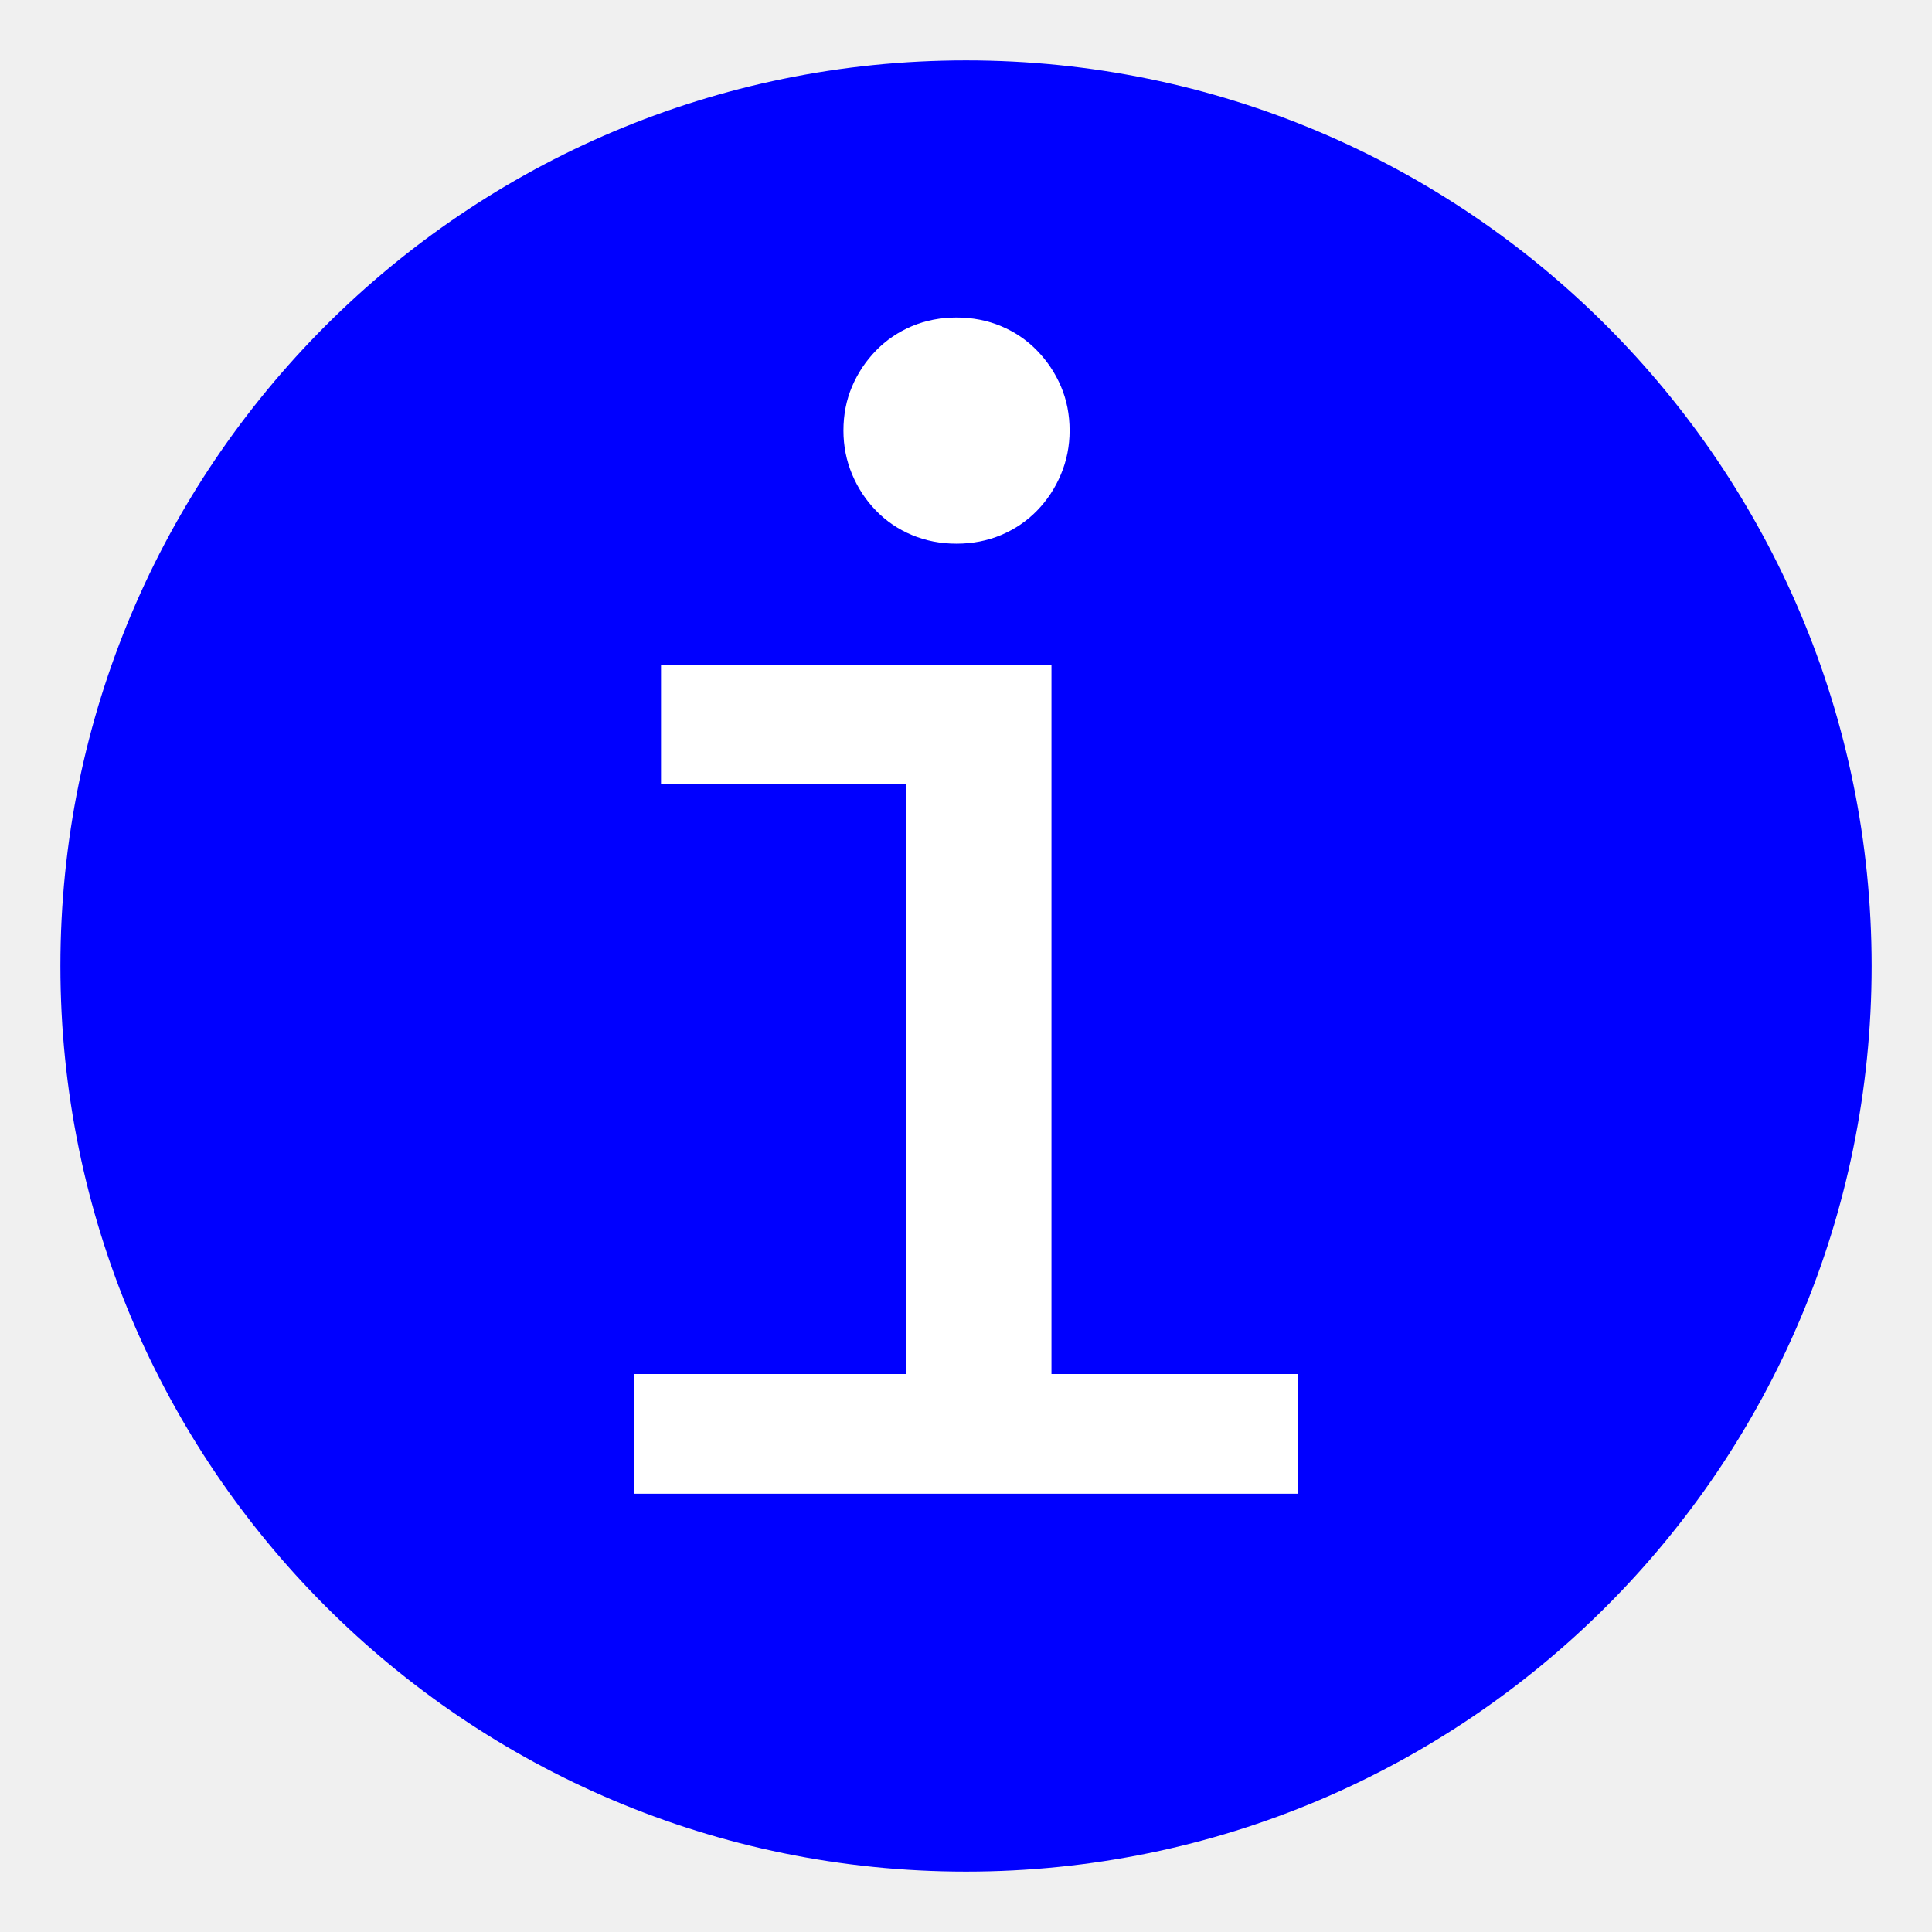
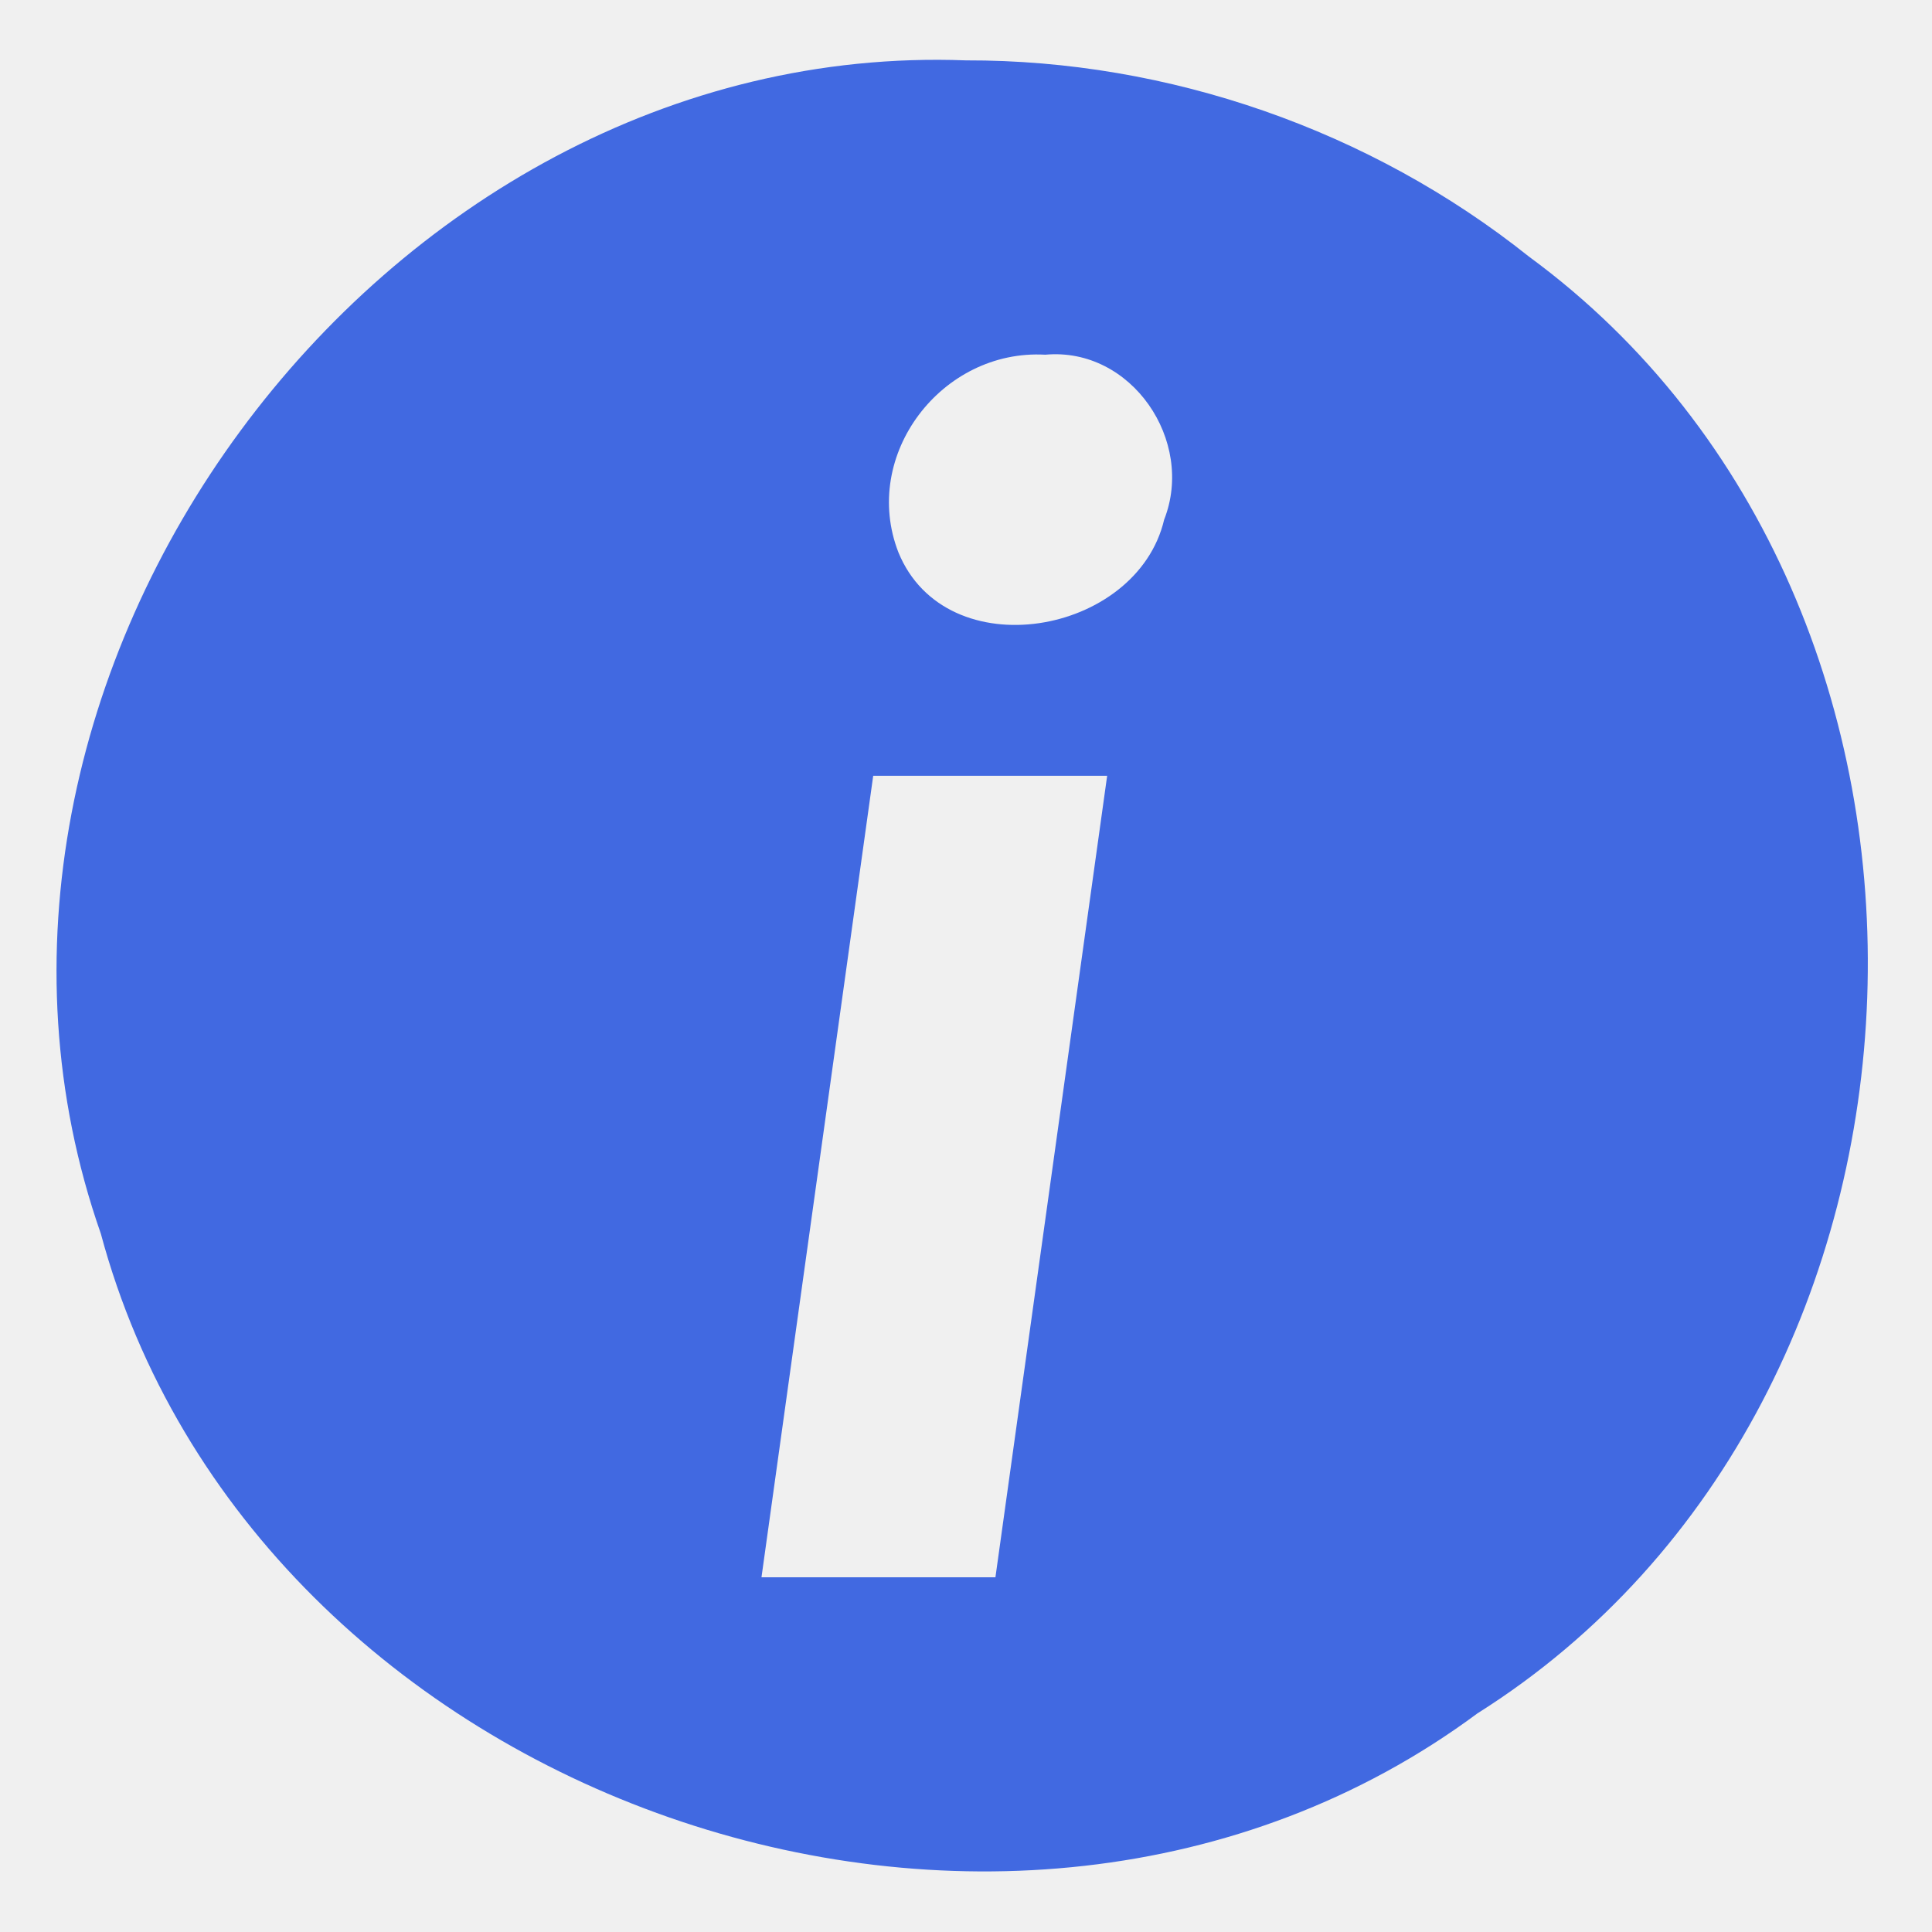
- <svg xmlns="http://www.w3.org/2000/svg" width="64px" height="64px" id="svg3002" version="1.1">
-   <defs id="defs3004" />
-   <g id="layer1">
-     <path style="fill:#0000ff;fill-opacity:1" id="path3012" d="m 58,15 a 12.818,12.818 0 1 1 -25.636,0 12.818,12.818 0 1 1 25.636,0 z" transform="matrix(2.340425,0,0,2.340425,-73.74468,-3.106383)" />
-     <g style="font-size:56px;font-style:normal;font-weight:normal;line-height:125%;letter-spacing:0px;word-spacing:0px;fill:#ffffff;fill-opacity:1;stroke:none;font-family:Sans" id="text3014">
-       <path d="m 30.018,25.967 -8.121,0 0,-3.938 12.934,0 0,23.488 8.176,0 0,3.965 -22.012,0 0,-3.965 9.023,0 z m 1.668,-15.449 c 0.529,3.9e-5 1.021,0.096 1.477,0.287 0.456,0.191 0.852,0.46 1.189,0.807 0.337,0.346 0.602,0.743 0.793,1.189 0.191,0.447 0.287,0.934 0.287,1.463 -2e-5,0.51 -0.096,0.994 -0.287,1.449 -0.191,0.456 -0.456,0.857 -0.793,1.203 -0.337,0.346 -0.734,0.615 -1.189,0.807 -0.456,0.191 -0.948,0.287 -1.477,0.287 -0.529,3.1e-5 -1.021,-0.096 -1.477,-0.287 -0.456,-0.191 -0.852,-0.46 -1.189,-0.807 -0.337,-0.346 -0.602,-0.747 -0.793,-1.203 -0.191,-0.456 -0.287,-0.939 -0.287,-1.449 -1.2e-5,-0.529 0.096,-1.016 0.287,-1.463 0.191,-0.447 0.456,-0.843 0.793,-1.189 0.337,-0.346 0.734,-0.615 1.189,-0.807 0.456,-0.191 0.948,-0.287 1.477,-0.287 z" style="font-variant:normal;font-stretch:normal;fill:#ffffff;font-family:Consolas;-inkscape-font-specification:Consolas" id="path3030" />
-     </g>
-   </g>
+ <svg xmlns="http://www.w3.org/2000/svg" width="64" height="64">
+   <path fill="#4169e1" d="M32 2C12.545 1.261-3.091 22.516 3.34 40.866 8.387 59.657 33.304 68.348 48.939 56.76 65.407 46.385 66.341 20.015 50.648 8.5 45.4 4.313 38.713 1.983 32 2zm2.625 9.75c2.858-.262 4.966 2.855 3.939 5.464-.903 3.836-7.22 4.948-8.802 1.086C28.504 15.073 31.2 11.556 34.625 11.75zm-5.699 13.949h7.75C35.442 34.549 34.208 43.4 32.975 52.25h-7.75c1.234-8.85 2.467-17.701 3.701-26.551z" />
</svg>
